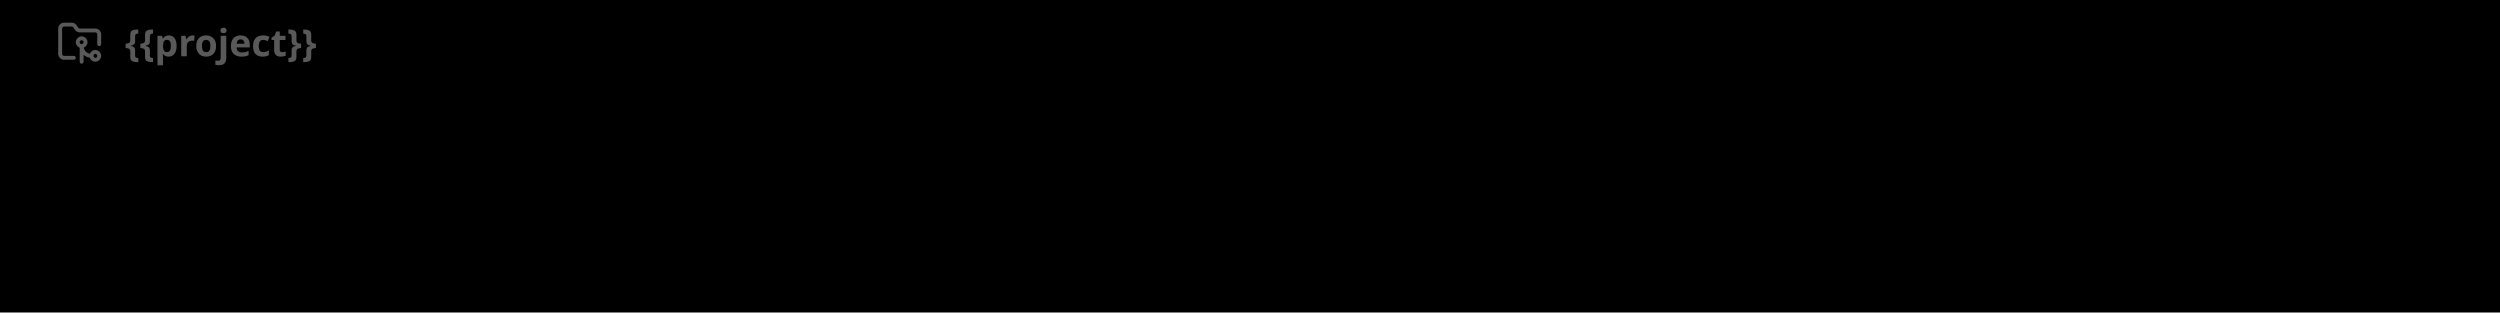
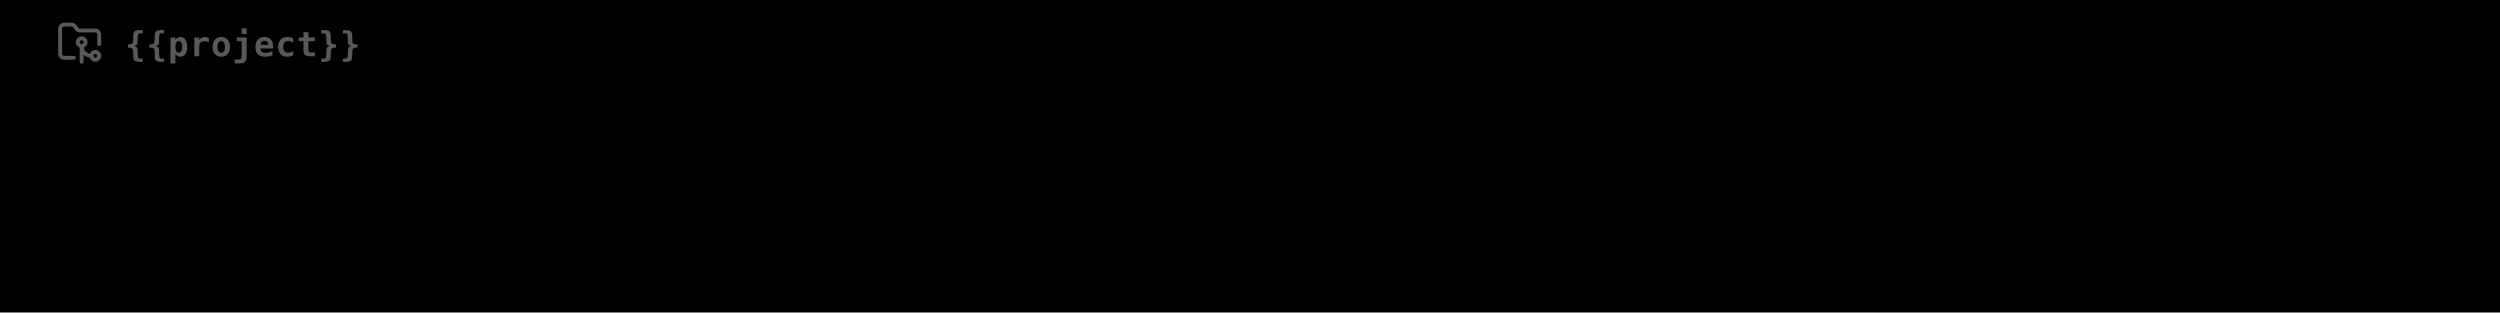
- <svg xmlns="http://www.w3.org/2000/svg" viewBox="{{viewBox}}">
-   <style>text { font-family: 'Berkeley Mono V2', monospace !important; }</style>
+ <svg xmlns="http://www.w3.org/2000/svg" viewBox="{{viewBox}}" font-family="Berkeley Mono V2, SFMono-Regular, Consolas, monospace">
  <rect width="800" height="100" fill="{{surfaceColor}}" />
  <rect x="600" y="0" width="200" height="100" fill="{{accentColor}}" opacity=".035" />
  <g transform="translate(18 6) scale(.625)" fill="none" stroke="#595959" stroke-width="2" stroke-linecap="round" stroke-linejoin="round">
    <path d="M18 19a5 5 0 0 1-5-5v8" />
    <path d="M9 20H4a2 2 0 0 1-2-2V5a2 2 0 0 1 2-2h3.9a2 2 0 0 1 1.69.9l.81 1.2a2 2 0 0 0 1.67.9H20a2 2 0 0 1 2 2v5" />
    <circle cx="13" cy="12" r="2" />
    <circle cx="20" cy="19" r="2" />
  </g>
-   <text x="40" y="18" fill="#595959" font-family="Segoe UI, sans-serif" font-size="12" font-weight="700">{{project}}</text>
-   <text x="582" y="18" text-anchor="end" fill="{{mutedTextColor}}" font-family="Segoe UI, sans-serif" font-size="11" font-weight="600">{{position}}</text>
+   <text x="40" y="18" fill="#595959" font-size="11" font-weight="700" letter-spacing=".25">{{project}}</text>
+   <text x="582" y="18" text-anchor="end" fill="{{mutedTextColor}}" font-size="10" font-weight="700">{{position}}</text>
	{{titleMarkup}}
	{{executorGlyph}}
- 	<text x="40" y="84" fill="{{executorTextColor}}" font-family="Segoe UI, sans-serif" font-size="12" font-weight="700">{{executorLabel}}</text>
-   <text x="582" y="84" text-anchor="end" fill="{{mutedTextColor}}" font-family="Segoe UI, sans-serif" font-size="11" font-weight="600">LAST UPDATED <tspan fill="{{strongTextColor}}" font-weight="700">{{updated}}</tspan>{{usageMarkup}}</text>
+ 	<text x="40" y="84" fill="{{executorTextColor}}" font-size="11" font-weight="700">{{executorLabel}}</text>
+   <text x="404" y="84" fill="{{mutedTextColor}}" font-size="10" font-weight="700" letter-spacing=".25">UPDATED</text>
+   <text x="458" y="84" fill="{{strongTextColor}}" font-size="11" font-weight="700">{{updated}}</text>
+   <line x1="487" y1="74" x2="487" y2="86" stroke="{{borderColor}}" stroke-width="1" />
+   <text x="500" y="84" fill="{{mutedTextColor}}" font-size="10" font-weight="700" letter-spacing=".25">COST</text>
+   <text x="535" y="84" fill="{{strongTextColor}}" font-size="11" font-weight="700">{{usage}}</text>
  <line x1="600" y1="0" x2="600" y2="100" stroke="{{borderColor}}" stroke-width="2" />
-   <text x="620" y="18" fill="{{mutedTextColor}}" font-family="Segoe UI, sans-serif" font-size="12" font-weight="600">STATUS</text>
-   <text x="782" y="18" text-anchor="end" fill="{{mutedTextColor}}" font-family="Segoe UI, sans-serif" font-size="11" font-weight="700">{{phaseDuration}}</text>
+   <text x="620" y="18" fill="{{mutedTextColor}}" font-size="10" font-weight="700" letter-spacing=".4">STATUS</text>
+   <text x="782" y="18" text-anchor="end" fill="{{mutedTextColor}}" font-size="10" font-weight="700">{{phaseDuration}}</text>
	{{activity}}
- 	<text x="638" y="56" fill="{{statusColor}}" font-family="Segoe UI, sans-serif" font-size="{{statusFontSize}}" font-weight="700">{{status}}</text>
-   <text x="620" y="82" fill="{{strongTextColor}}" font-family="Segoe UI, sans-serif" font-size="11">{{activityDetail}}</text>
+ 	<text x="638" y="56" fill="{{statusColor}}" font-size="{{statusFontSize}}" font-weight="700">{{status}}</text>
+   <text x="620" y="82" fill="{{strongTextColor}}" font-size="10">{{activityDetail}}</text>
</svg>
